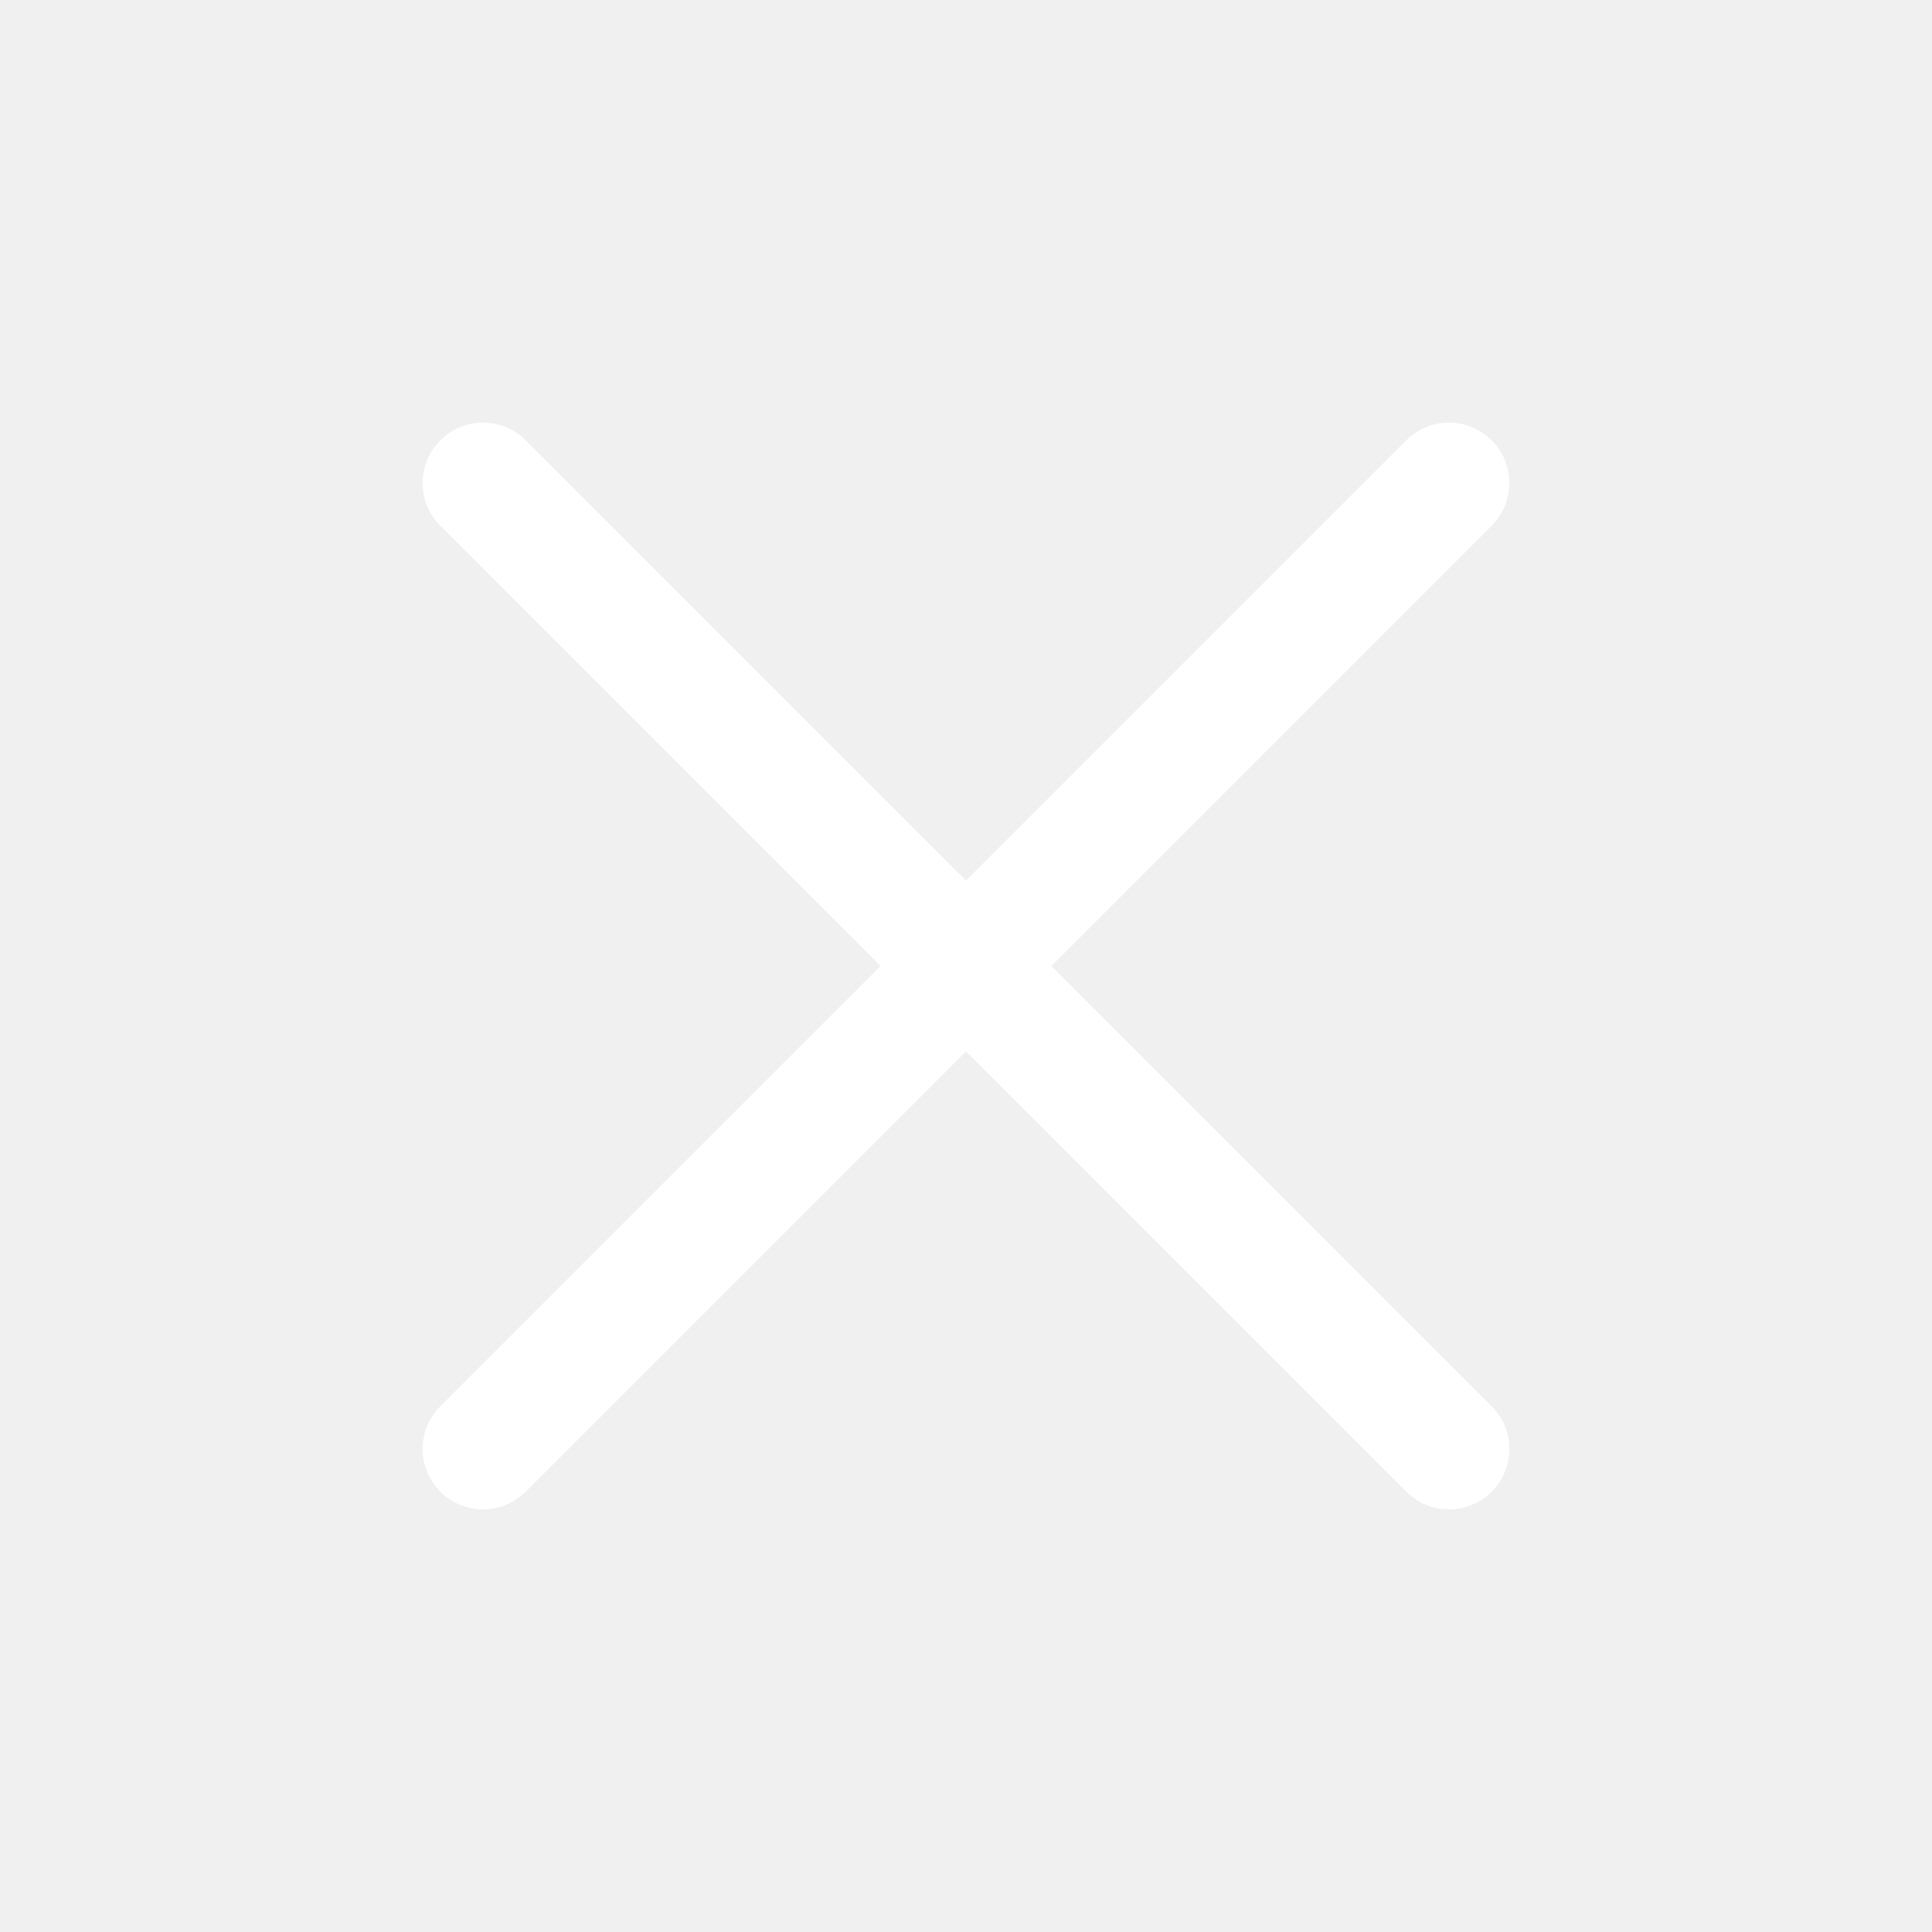
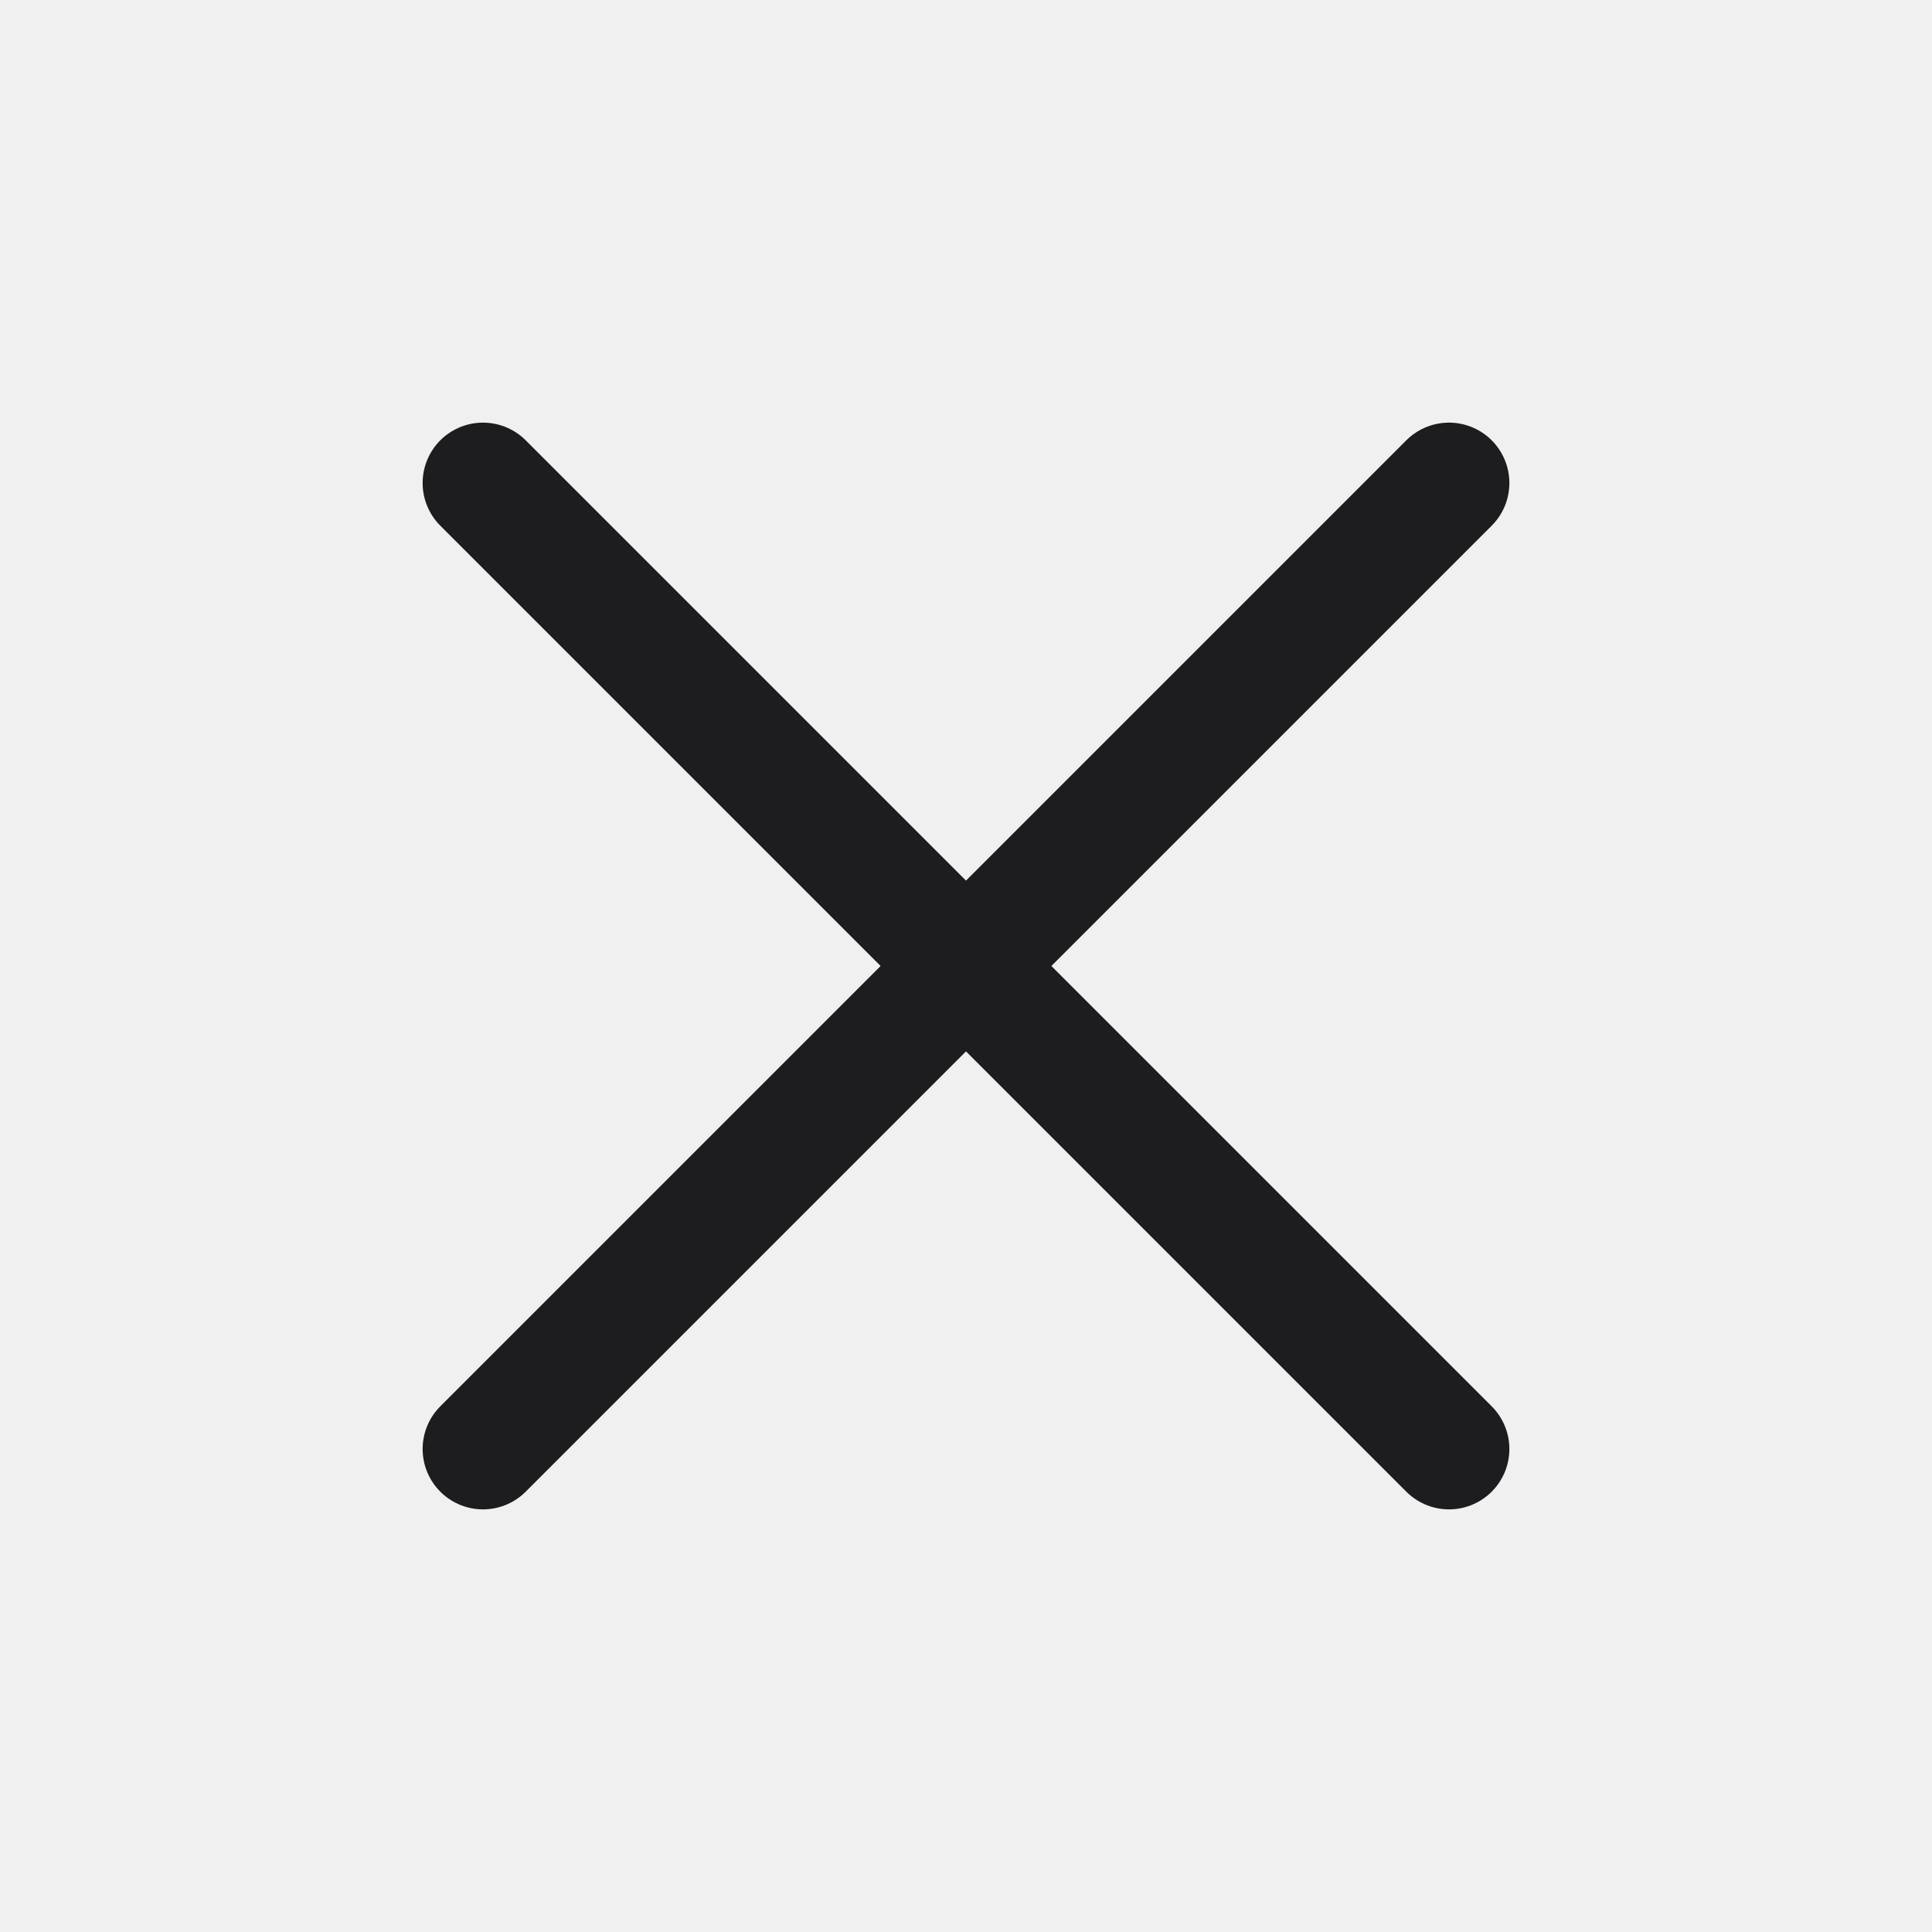
- <svg xmlns="http://www.w3.org/2000/svg" width="24" height="24" viewBox="0 0 24 24" fill="none" stroke="#ffffff" stroke-width="1.5" stroke-linecap="round" stroke-linejoin="round">
+ <svg xmlns="http://www.w3.org/2000/svg" width="24" height="24" viewBox="0 0 24 24" fill="none" stroke="#1d1d1f" stroke-width="1.5" stroke-linecap="round" stroke-linejoin="round">
  <line x1="6" y1="6" x2="18" y2="18" />
  <line x1="18" y1="6" x2="6" y2="18" />
</svg>
